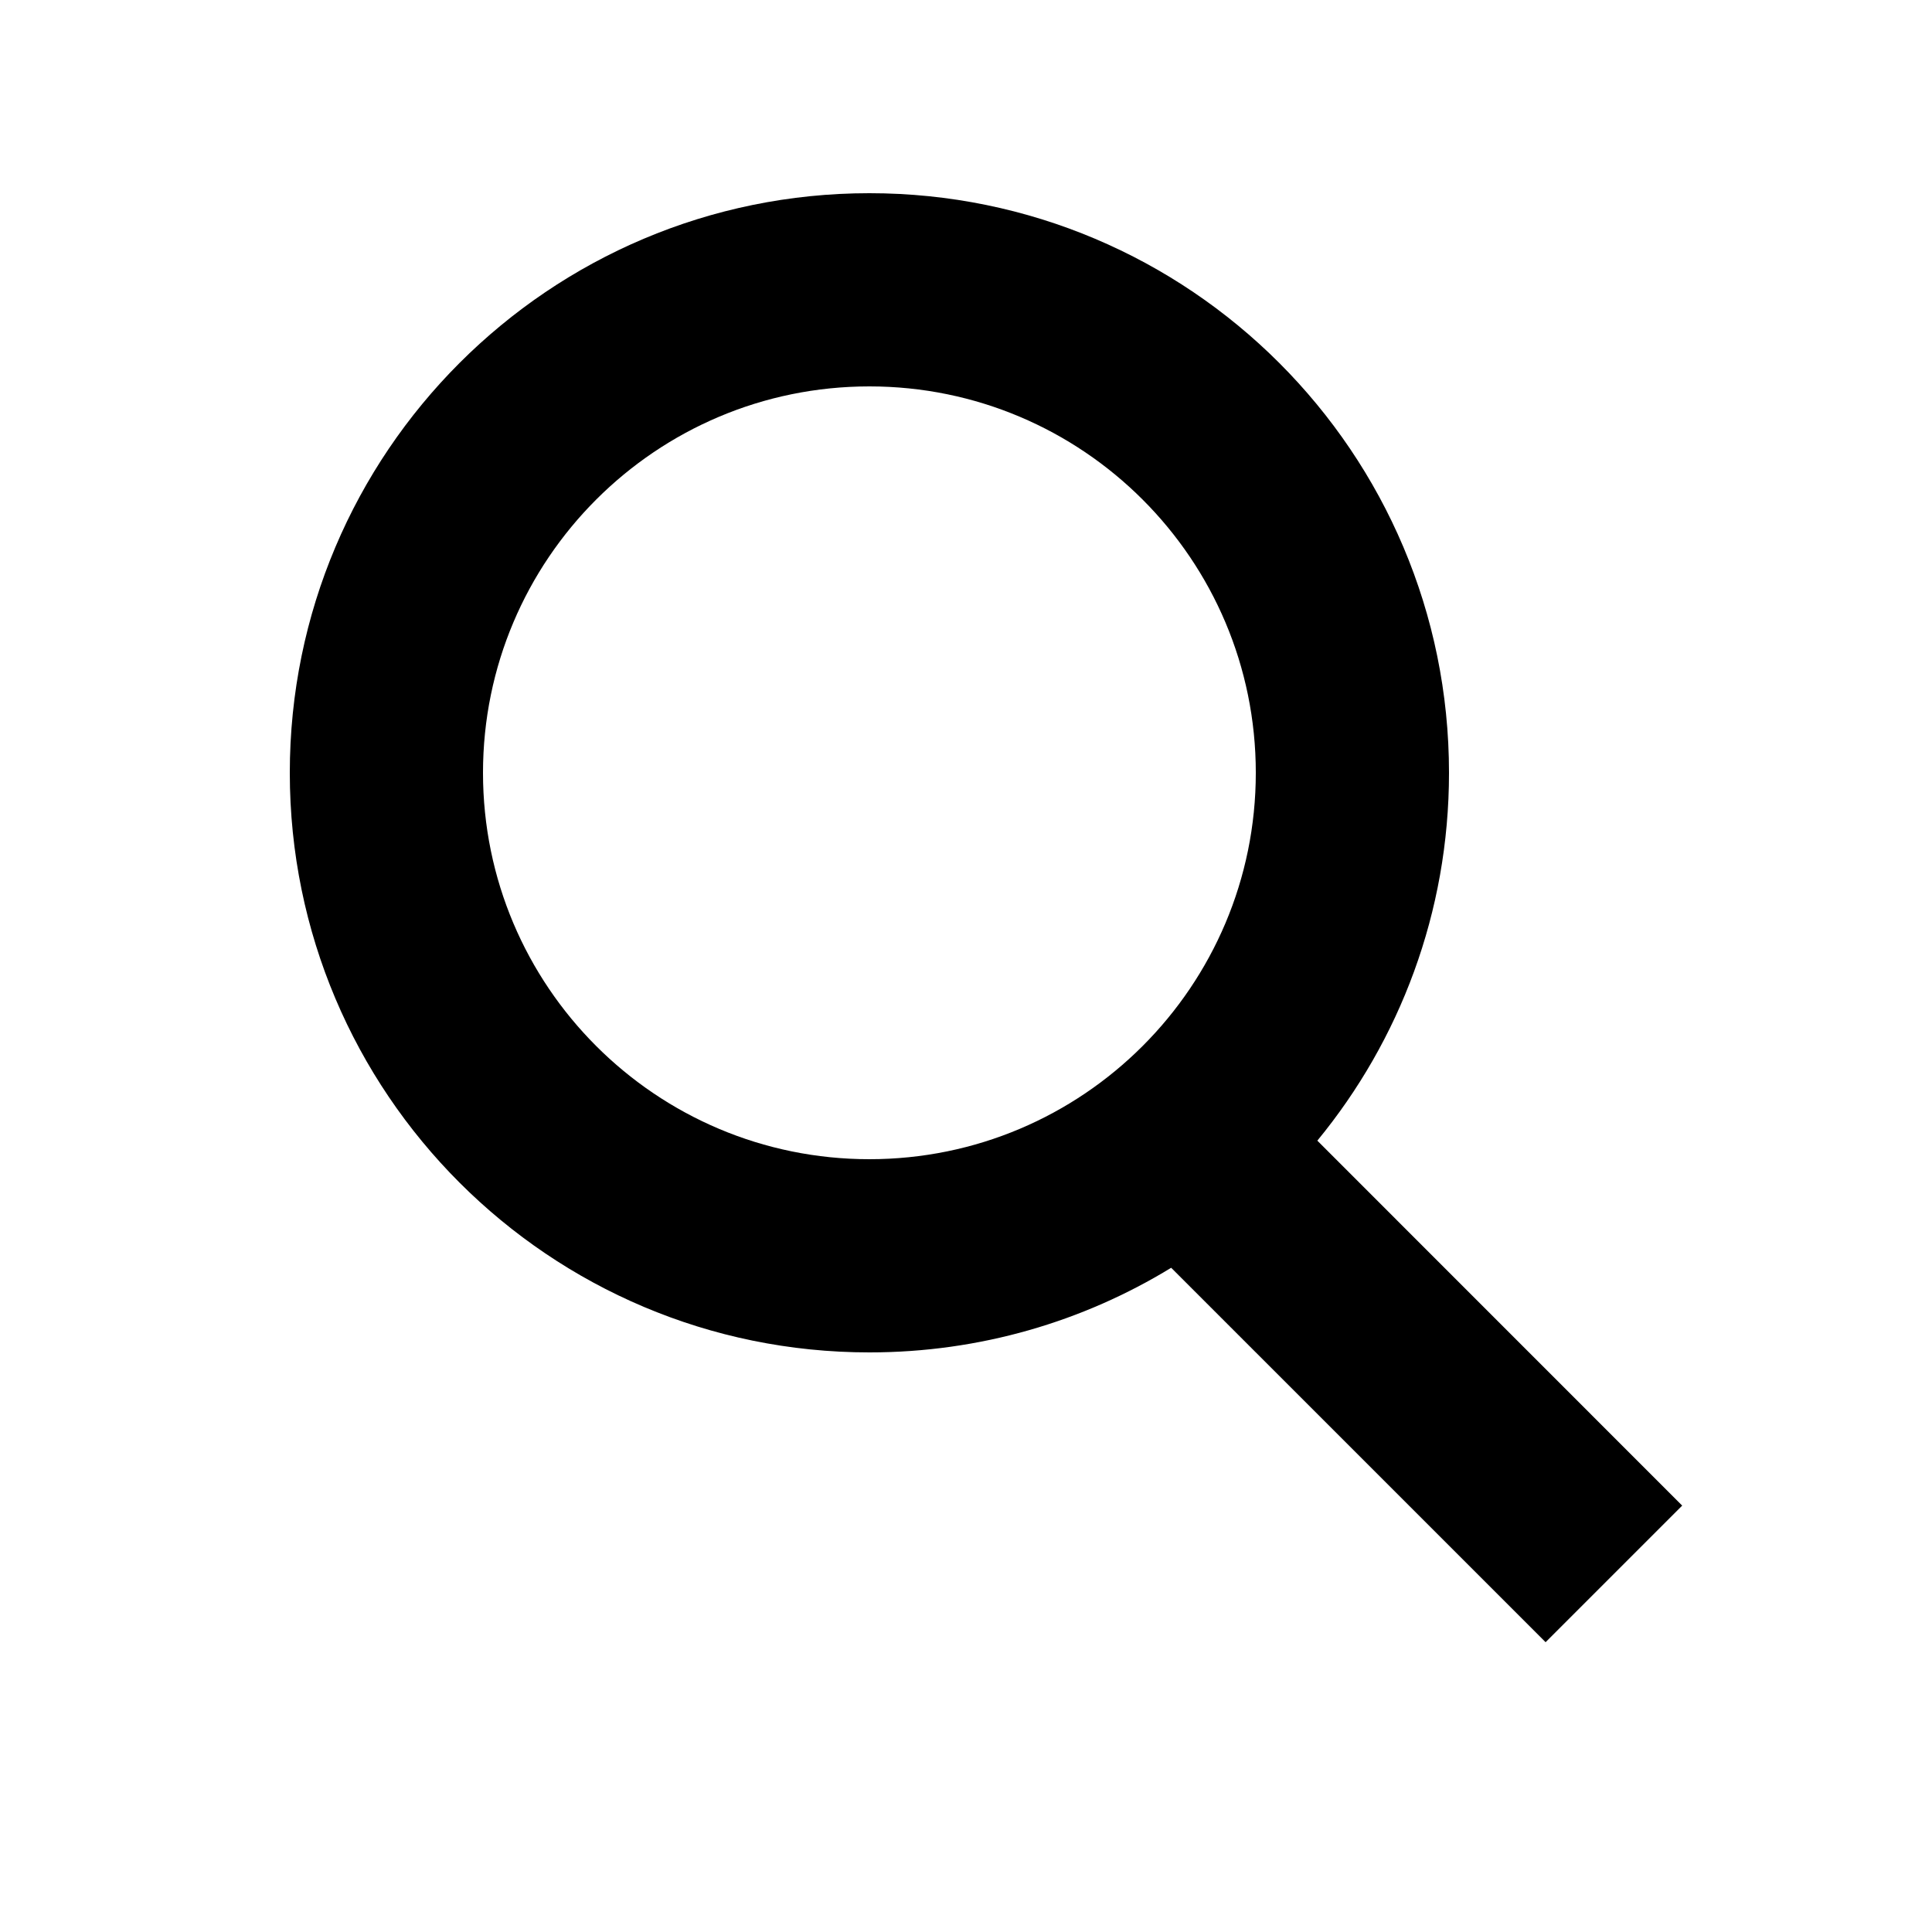
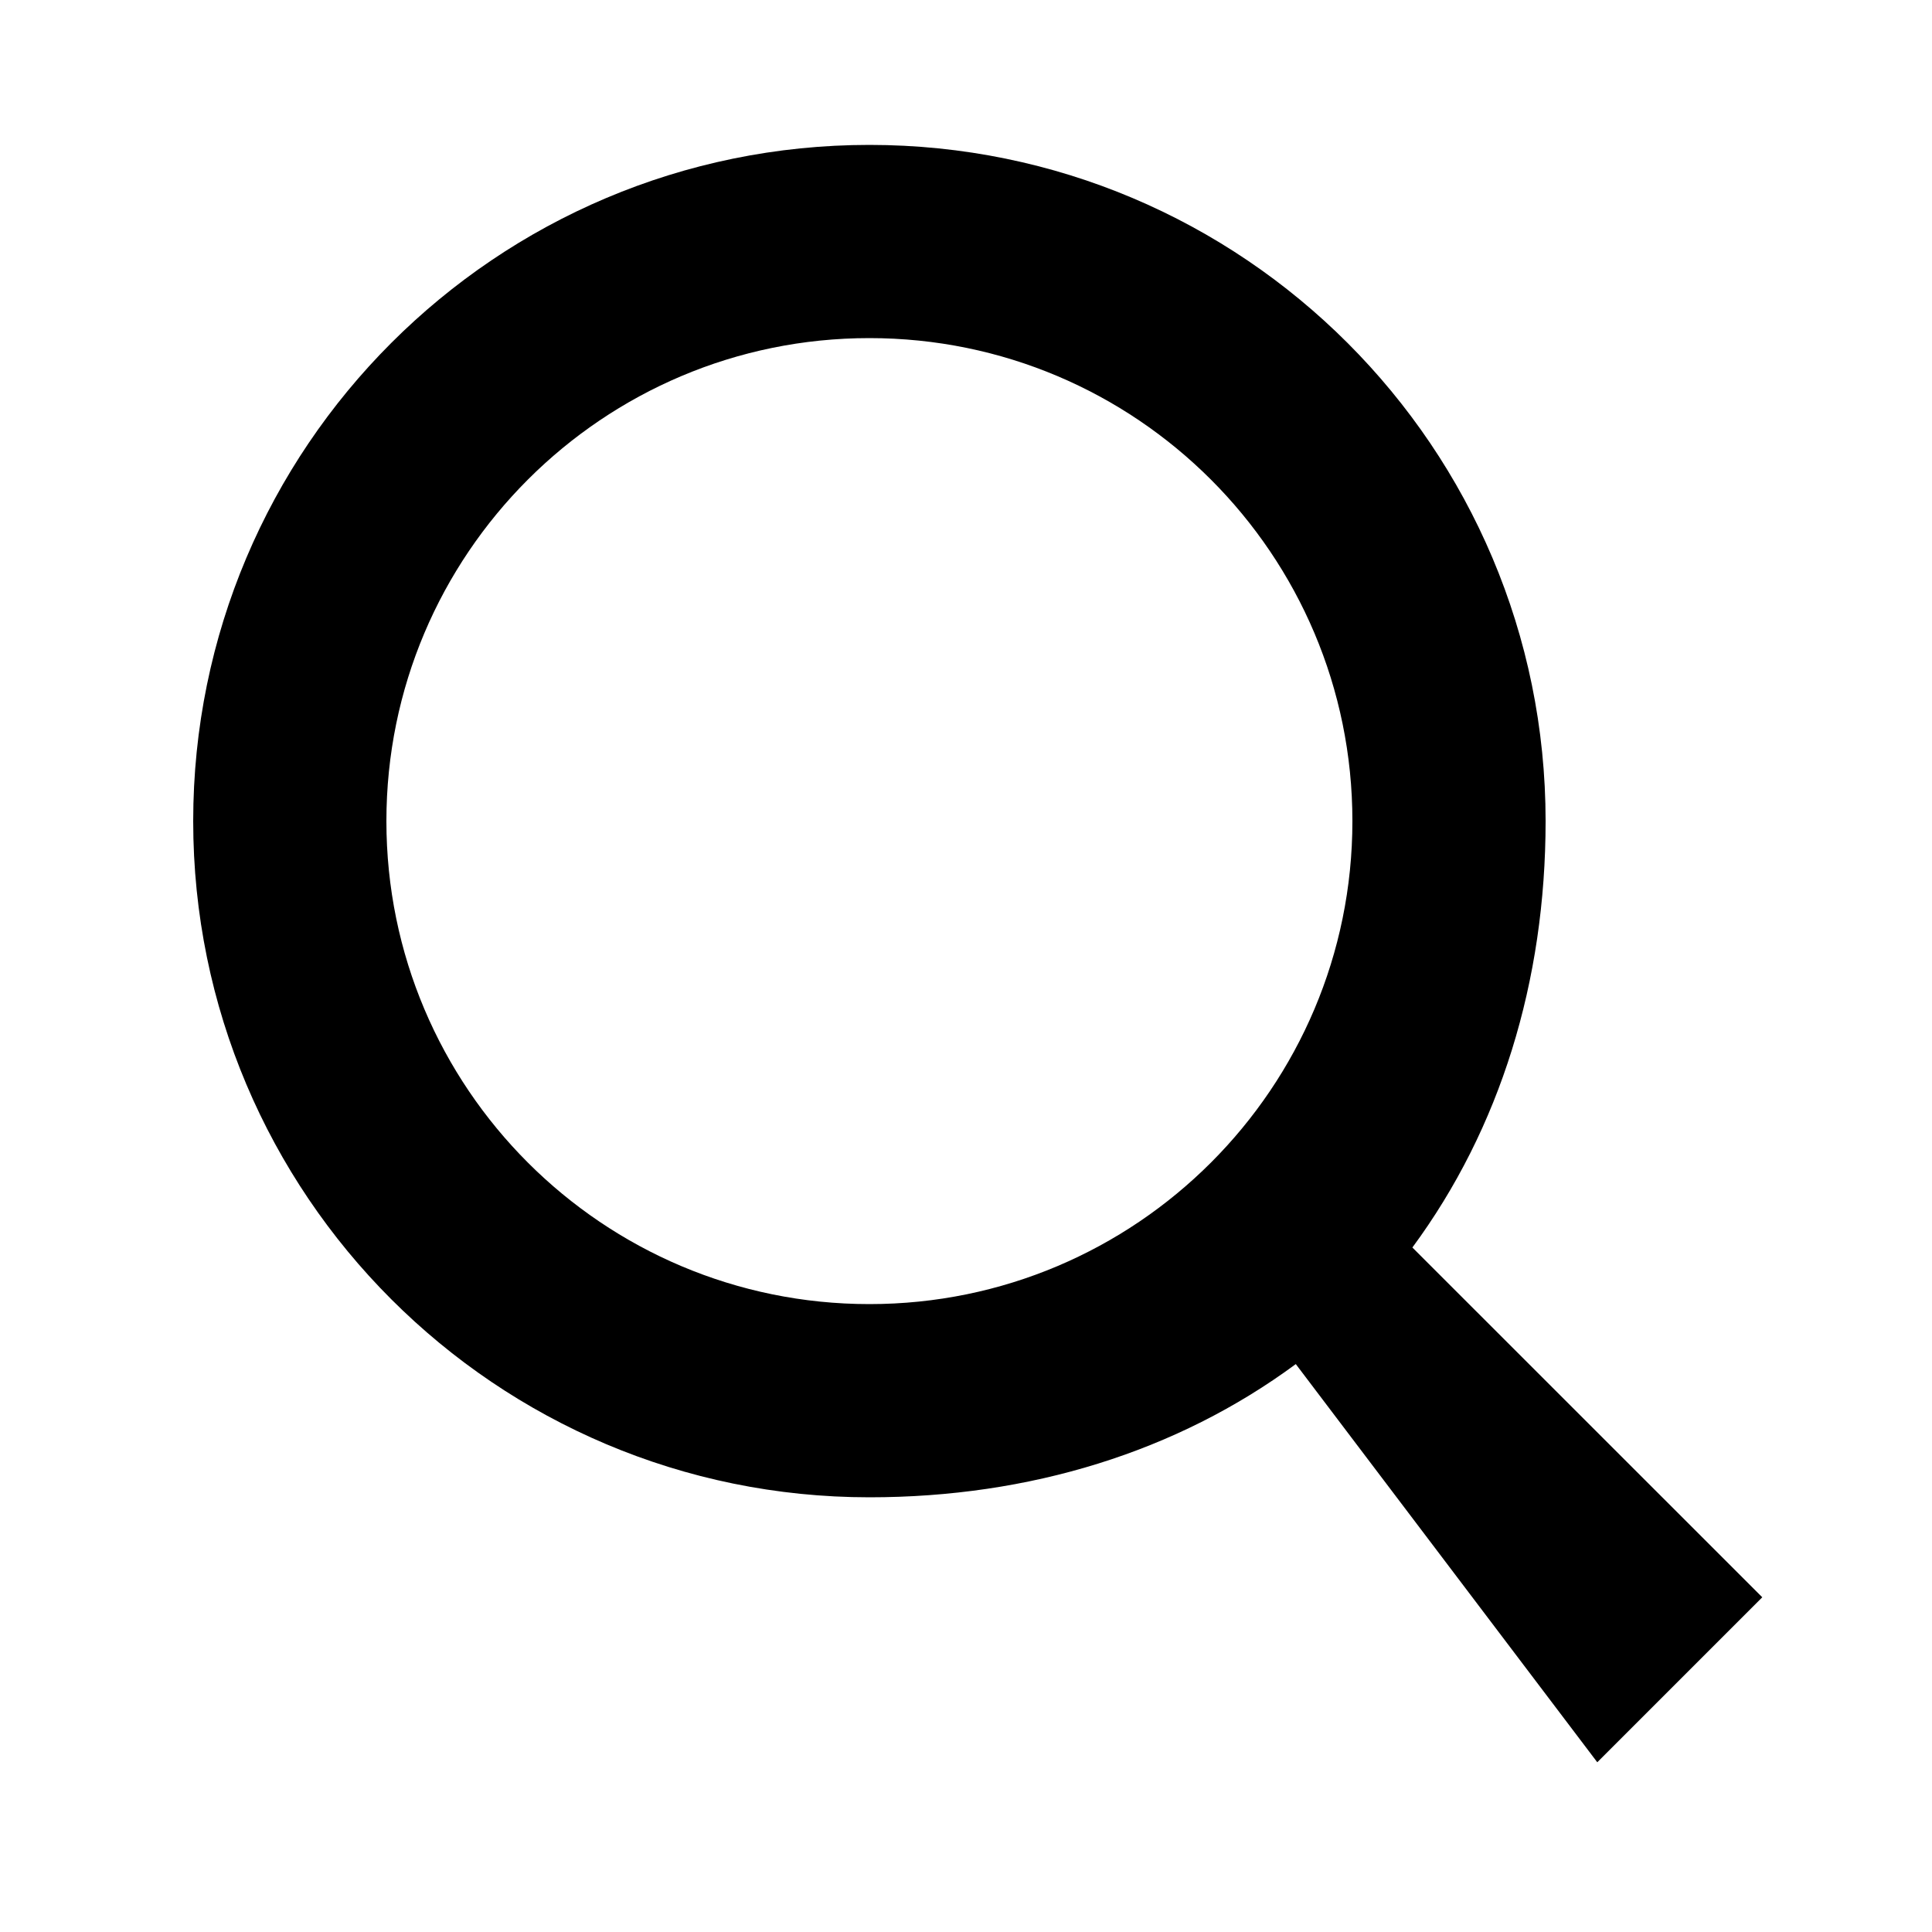
<svg xmlns="http://www.w3.org/2000/svg" width="20" height="20" viewBox="0 0 20 20" fill="none">
-   <path class="icon" fill-rule="evenodd" clip-rule="evenodd" d="M12.124 13.124C11.214 13.68 10.144 14 9 14C5.686 14 3 11.314 3 8C3 4.686 5.686 2 9 2C12.314 2 15 4.686 15 8C15 9.446 14.489 10.772 13.637 11.808L17.414 15.586L16 17L12.124 13.124ZM13 8C13 10.209 11.209 12 9 12C6.791 12 5 10.209 5 8C5 5.791 6.791 4 9 4C11.209 4 13 5.791 13 8Z" fill="currentColor" />
+   <path class="icon" fill-rule="evenodd" clip-rule="evenodd" d="M13.414 14.121C12.182 15.03 10.659 15.5 9 15.5C5.134 15.5 2 12.366 2 8.5C2 4.634 5.134 1.5 9 1.5C12.866 1.5 16 4.634 16 8.5C16 10.159 15.53 11.682 14.621 12.914L18.243 16.535L16.535 18.243L13.414 14.121ZM14 8.5C14 11.261 11.761 13.5 9 13.5C6.239 13.5 4 11.261 4 8.5C4 5.739 6.239 3.5 9 3.5C11.761 3.5 14 5.739 14 8.5Z" fill="currentColor" />
</svg>
